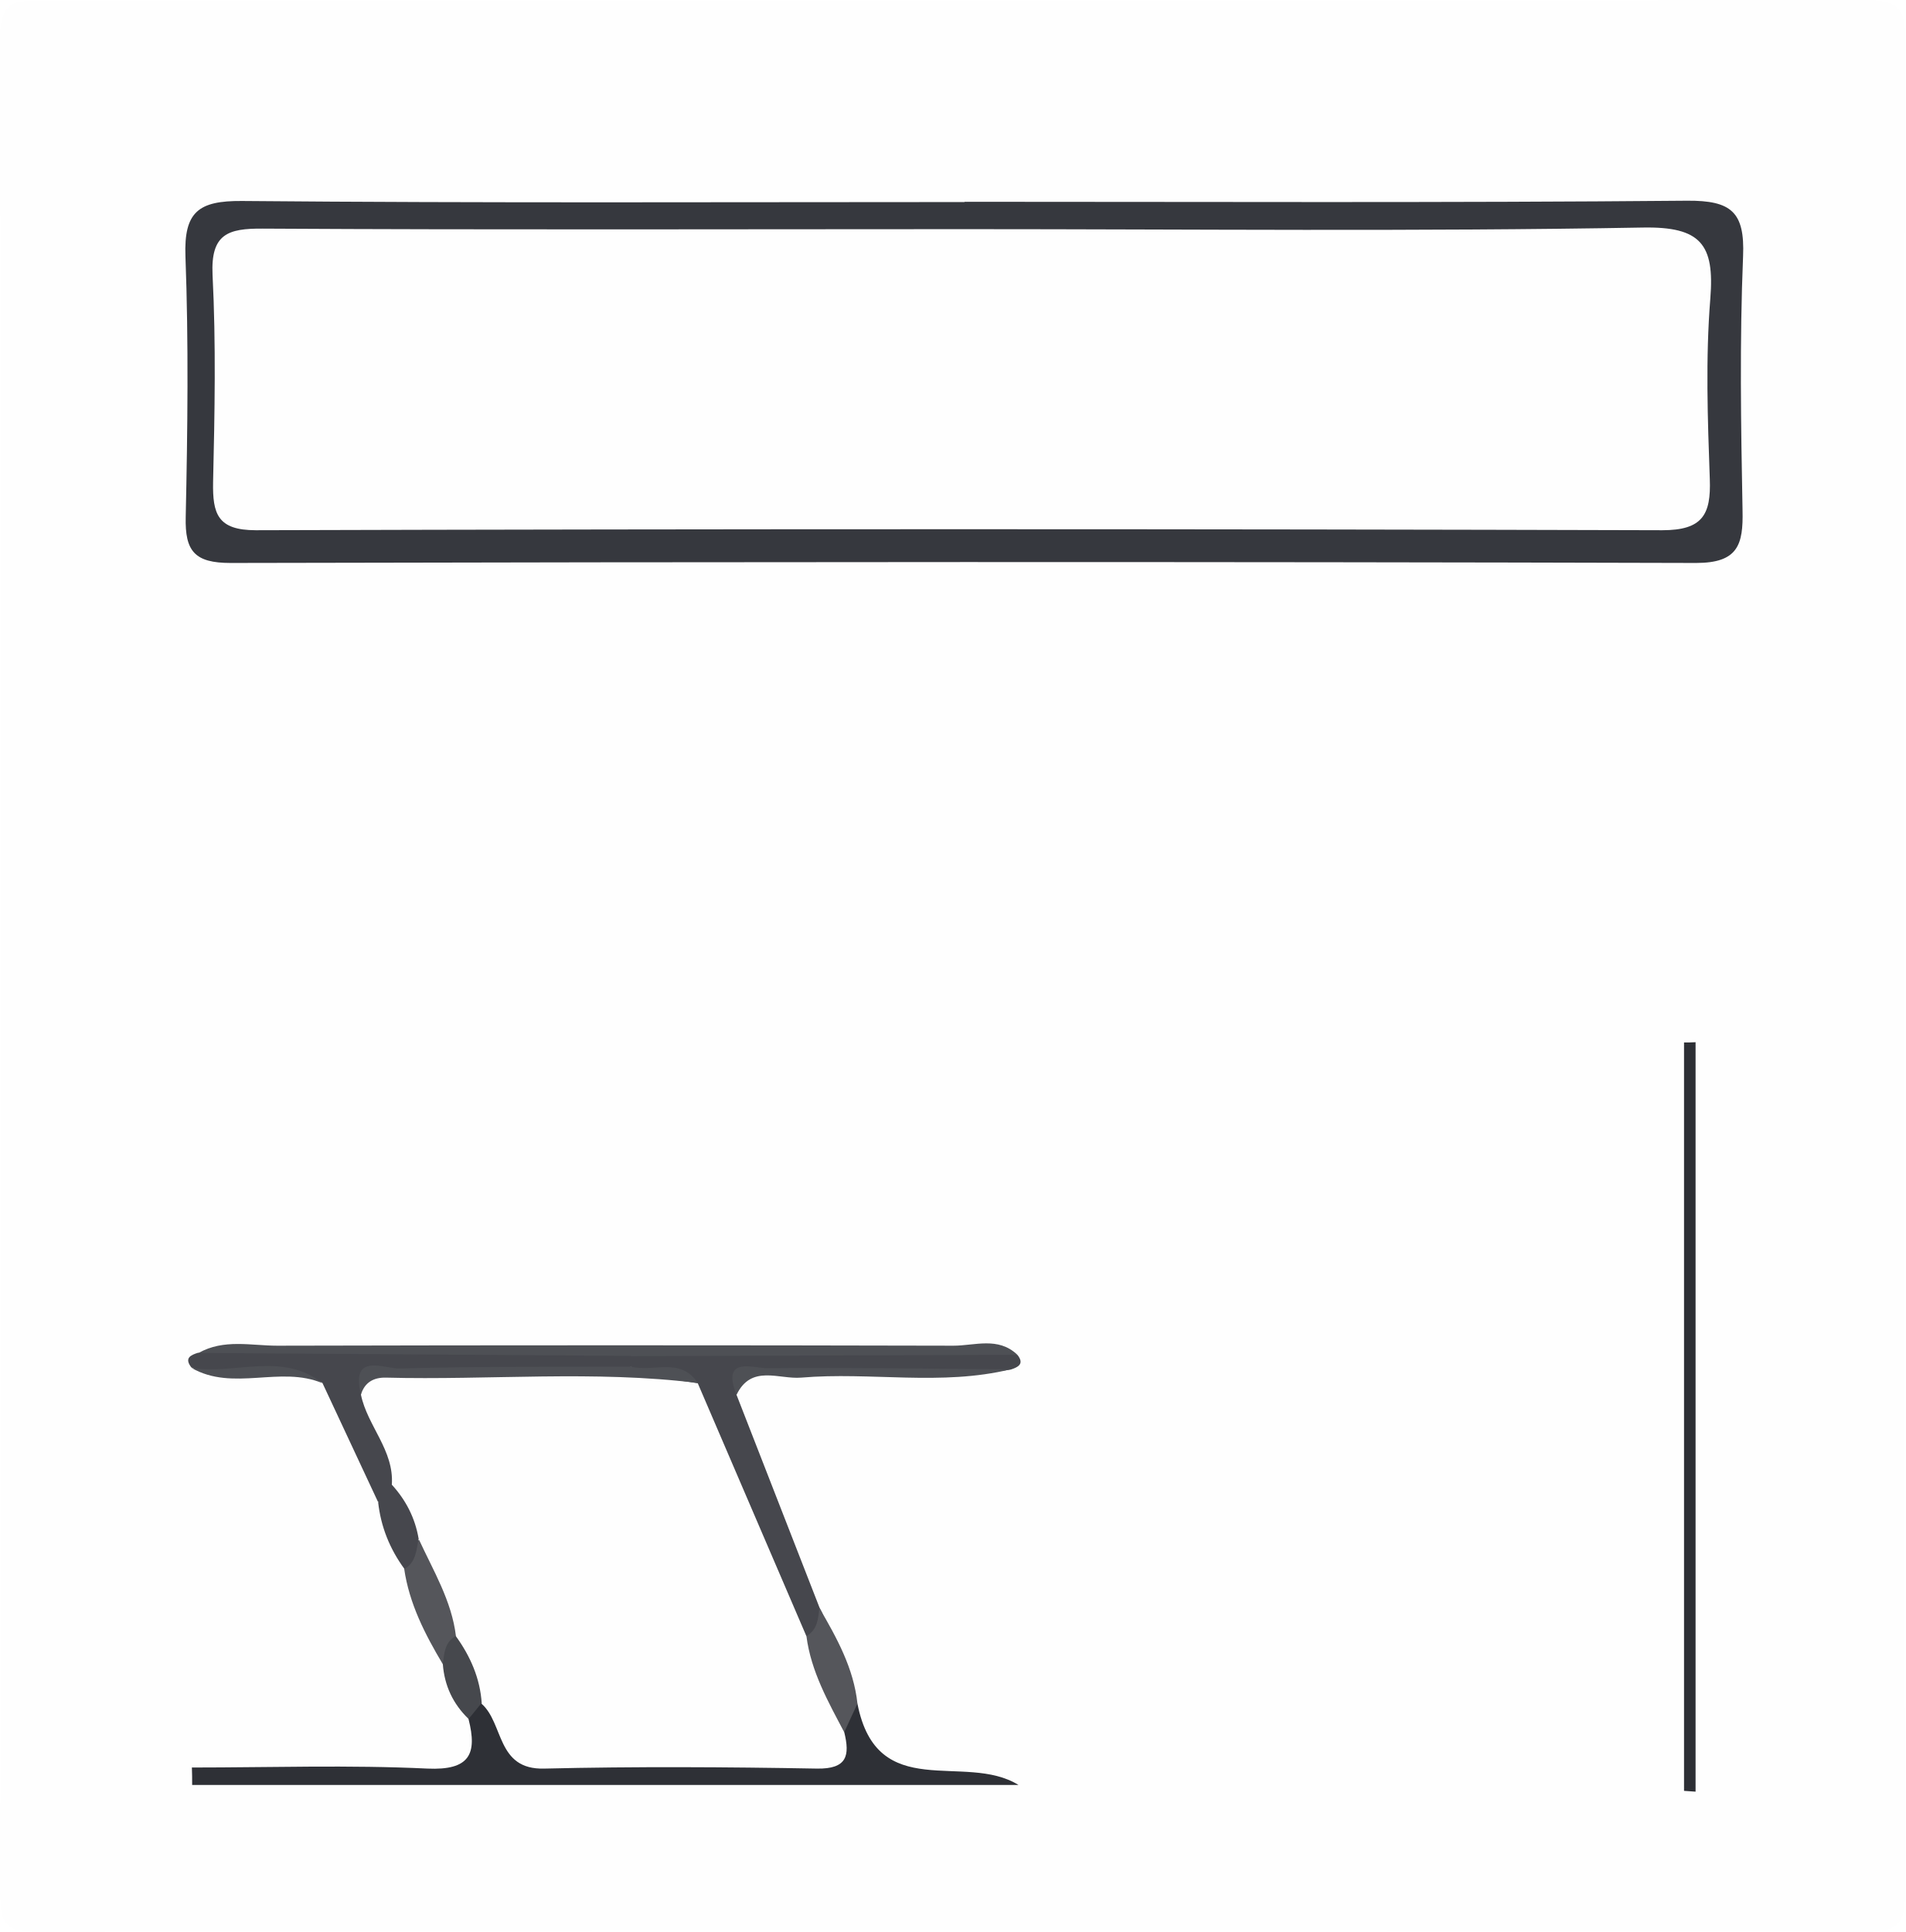
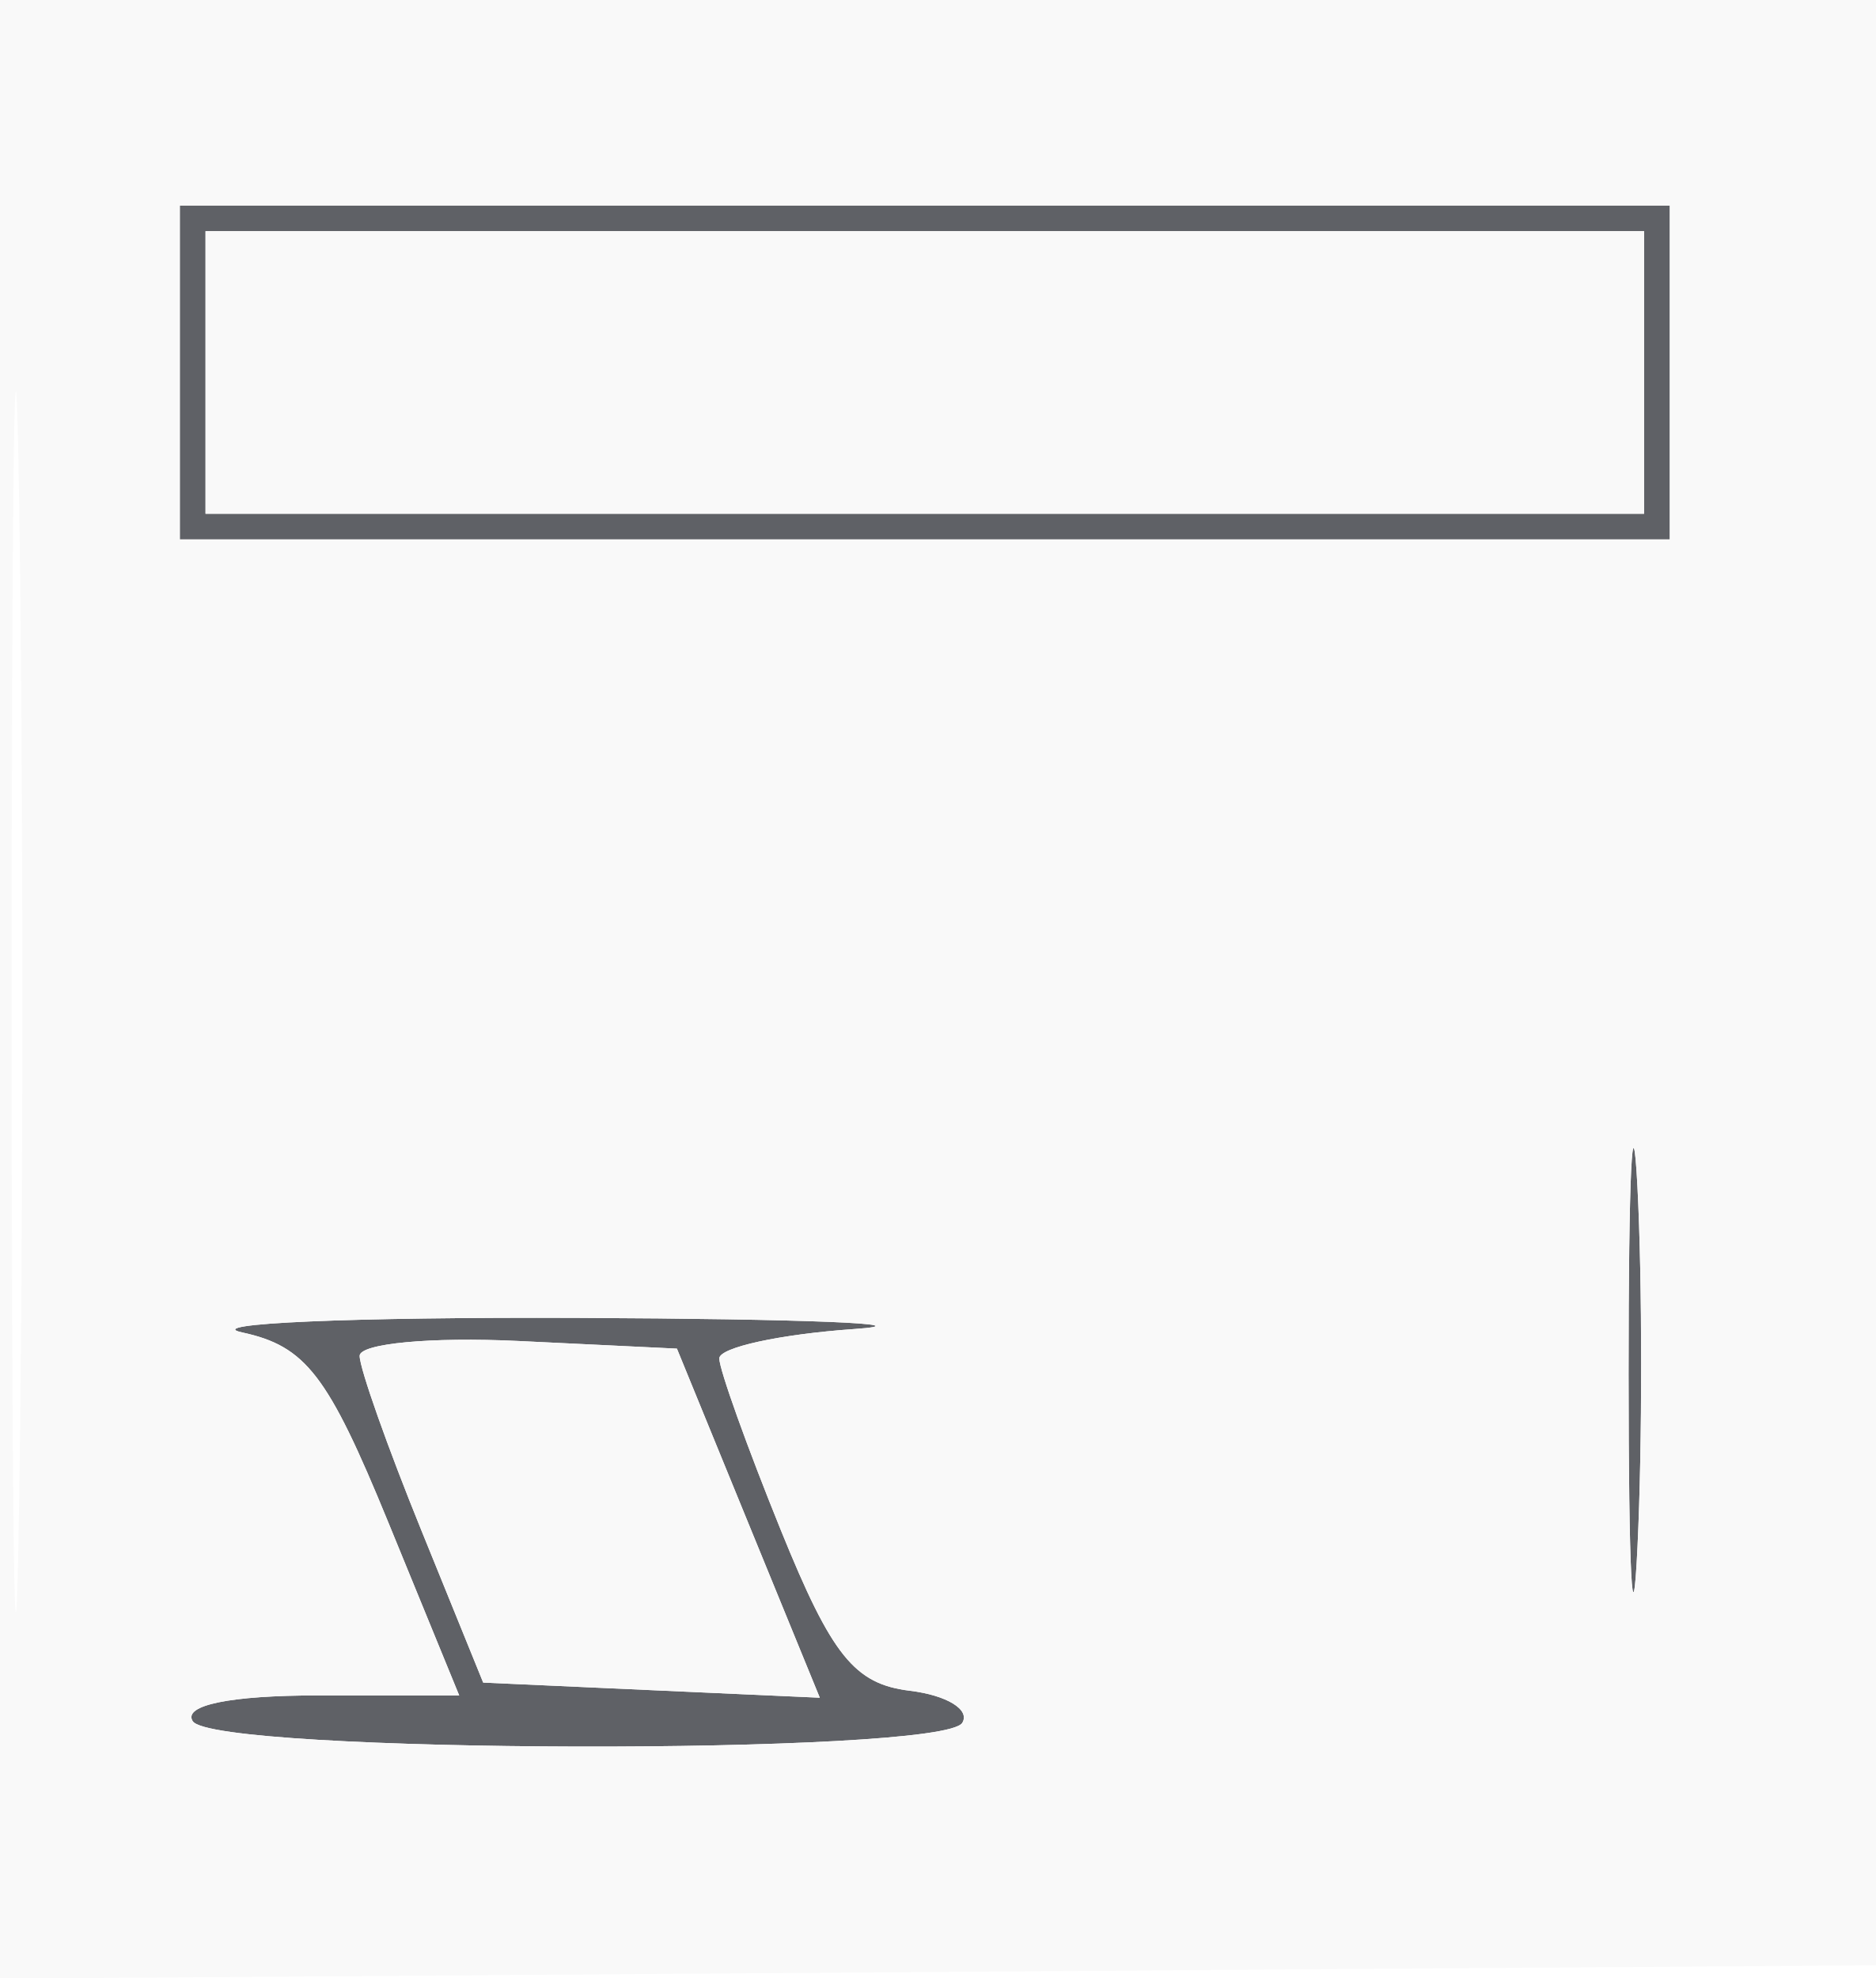
- <svg xmlns="http://www.w3.org/2000/svg" id="Layer_1" data-name="Layer 1" viewBox="0 0 71 72">
-   <defs>
-     <style>
-       .cls-1 {
-         fill: #fefefe;
-       }
- 
-       .cls-2 {
-         fill: #36383e;
-       }
- 
-       .cls-3 {
-         fill: #46484d;
-       }
- 
-       .cls-4 {
-         fill: #46474d;
-       }
- 
-       .cls-5 {
-         fill: #55565b;
-       }
- 
-       .cls-6 {
-         fill: #2d2f35;
-       }
- 
-       .cls-7 {
-         fill: #2e3036;
-       }
- 
-       .cls-8 {
-         fill: #4e5055;
-       }
-     </style>
-   </defs>
-   <path class="cls-1" d="M70.97,35.98c0,11.48-.01,22.96,.02,34.43,0,1.14-.11,1.59-1.47,1.58-22.71-.06-45.41-.05-68.12,0-1.22,0-1.39-.3-1.39-1.43C.05,47.53,.06,24.49,0,1.45,0,0,.56,.02,1.62,.02,24.24,.04,46.87,.05,69.49,0c1.29,0,1.51,.34,1.51,1.55-.05,11.48-.03,22.96-.03,34.43Z" />
-   <path class="cls-2" d="M35.94,7.52c8.98,0,17.96,.04,26.93-.04,1.63-.01,2.15,.41,2.08,2.07-.13,3.15-.08,6.32-.02,9.47,.03,1.28-.17,1.96-1.73,1.96-18.2-.05-36.41-.04-54.61,0-1.34,0-1.7-.44-1.67-1.71,.07-3.24,.11-6.49-.01-9.72-.06-1.66,.49-2.07,2.1-2.06,8.98,.08,17.95,.04,26.93,.04Z" />
-   <path class="cls-7" d="M31.95,63.49c.73,3.74,4,1.79,6,3.03H7.16c0-.22,0-.43-.01-.65,2.93,0,5.86-.1,8.78,.04,1.57,.07,1.86-.54,1.53-1.84-.2-.57,.13-.7,.59-.72,1.56,1.82,3.61,2.22,5.84,1.91,2.31-.32,4.82,.88,6.92-.92,.28-.41,.47-.96,1.13-.85Z" />
-   <path class="cls-6" d="M62.75,66.73v-27.88c.14,0,.28,0,.43-.01v27.93c-.14-.01-.28-.02-.43-.03Z" />
-   <path class="cls-4" d="M27.44,51.97c1.03,2.65,2.07,5.3,3.1,7.95,.31,.54,.3,.97-.38,1.19-1.22-.37-1.4-1.52-1.84-2.48-1-2.17-1.56-4.53-2.9-6.55-.52-.71-1.83-.33-2.02-1.48,.16-.27,.4-.39,.71-.36,4.6,.16,9.21-.32,13.8,.25,.27,.34,.03,.46-.25,.55-2.73,.42-5.48,.03-8.21,.22-.68,.05-1.75-.64-2.01,.72Z" />
-   <path class="cls-8" d="M37.9,50.49c-4.79,.02-9.59,.03-14.38,.05-.53,.47-1.17,.6-1.85,.62-4.4,.14-8.79-.05-13.18-.23-.43-.02-.8-.18-1.09-.51,.94-.53,1.96-.27,2.93-.27,8.4-.02,16.8-.02,25.2,0,.79,0,1.66-.34,2.37,.33Z" />
-   <path class="cls-4" d="M7.4,50.42c5.37,.04,10.75,.07,16.12,.11,0,.13,0,.26,0,.39-.91,1.02-2.15,.61-3.27,.73-1.93,.21-3.94-.5-5.79,.49-.23,1.15,.87,2.12,.43,3.29-.16,.35-.37,.62-.81,.53-.69-1.48-1.38-2.95-2.07-4.43-1.55-.82-3.31,.15-4.88-.57-.27-.35-.03-.46,.26-.55Z" />
-   <path class="cls-8" d="M27.44,51.97c-.58-1.46,.66-.97,1.17-.98,3.02-.03,6.03,.02,9.05,.04-2.59,.63-5.21,.09-7.81,.31-.82,.07-1.85-.5-2.4,.63Z" />
-   <path class="cls-5" d="M16.5,62.02c-.66-1.11-1.25-2.25-1.44-3.56,.22-.38,.04-1.01,.7-1.1,1.21,.86,1.52,2.11,1.57,3.49-.13,.5-.36,.92-.84,1.17Z" />
-   <path class="cls-5" d="M30.05,60.97c.41-.23,.44-.65,.48-1.05,.65,1.12,1.28,2.25,1.42,3.57-.16,.35-.33,.7-.49,1.06-1.44-.81-1.98-1.98-1.41-3.58Z" />
-   <path class="cls-4" d="M15.6,57.35c-.09,.41-.09,.87-.53,1.12-.55-.75-.88-1.58-.98-2.49,.17-.21,.34-.43,.52-.64,1.06,.31,1.39,.99,1,2.02Z" />
-   <path class="cls-3" d="M16.5,62.02c.05-.4,.07-.82,.48-1.05,1.09,.54,1.72,1.25,.96,2.5-.16,.2-.32,.4-.48,.59-.58-.56-.9-1.24-.96-2.05Z" />
-   <path class="cls-8" d="M7.14,50.98c1.62,.26,3.37-.62,4.88,.57-1.57-.67-3.33,.32-4.88-.57Z" />
-   <path class="cls-1" d="M36.01,8.54c8.4,0,16.8,.09,25.2-.06,2.17-.04,2.68,.63,2.52,2.64-.18,2.23-.1,4.49-.02,6.73,.05,1.33-.27,1.91-1.77,1.91-17.47-.05-34.94-.05-52.41,0-1.43,0-1.61-.62-1.59-1.79,.06-2.58,.11-5.16-.02-7.73-.07-1.52,.57-1.73,1.87-1.72,8.73,.05,17.47,.02,26.2,.02Z" />
-   <path class="cls-1" d="M17.95,63.48c-.06-.93-.42-1.75-.96-2.5-.16-1.33-.85-2.45-1.39-3.63-.13-.77-.47-1.44-1-2.02,.09-1.28-.91-2.19-1.15-3.35,0-.37,.18-.7,.54-.69,4,.09,8.02-.4,12.01,.26,1.35,3.14,2.7,6.29,4.05,9.43,.17,1.31,.81,2.44,1.41,3.58,.21,.86,.11,1.37-1.02,1.35-3.38-.06-6.77-.08-10.16,0-1.79,.05-1.5-1.69-2.34-2.42Z" />
-   <path class="cls-8" d="M26,51.54c-3.87-.48-7.75-.1-11.62-.2-.45-.01-.79,.17-.93,.63-.4-1.58,.87-.96,1.43-.97,2.88-.08,5.76-.06,8.64-.07,.82,.22,1.84-.37,2.48,.61Z" />
+ <svg xmlns="http://www.w3.org/2000/svg" width="73" height="77" viewBox="0 0 73 77" version="1.1">
+   <path d="M 7 14.500 L 7 21 36 21 L 65 21 65 14.500 L 65 8 36 8 L 7 8 7 14.500 M 8 14.500 L 8 20 36 20 L 64 20 64 14.500 L 64 9 36 9 L 8 9 8 14.500 M 63.395 53.500 C 63.396 61.200, 63.553 64.218, 63.743 60.206 C 63.934 56.195, 63.932 49.895, 63.741 46.206 C 63.549 42.518, 63.393 45.800, 63.395 53.500 M 9.422 51.868 C 11.902 52.404, 12.763 53.522, 15.110 59.250 L 17.875 66 12.379 66 C 8.969 66, 7.117 66.380, 7.500 67 C 8.290 68.278, 36.670 68.342, 37.458 67.068 C 37.775 66.555, 36.857 65.993, 35.418 65.818 C 33.264 65.556, 32.379 64.456, 30.401 59.580 C 29.081 56.324, 28 53.310, 28 52.882 C 28 52.455, 30.362 51.939, 33.250 51.737 C 36.138 51.535, 31.300 51.340, 22.500 51.303 C 13.700 51.267, 7.815 51.521, 9.422 51.868 M 14 52.782 C 14 53.265, 15.082 56.324, 16.405 59.580 L 18.809 65.500 25.361 65.795 L 31.912 66.089 29.131 59.295 L 26.351 52.500 20.175 52.202 C 16.779 52.039, 14 52.300, 14 52.782" stroke="none" fill="#5f6166" fill-rule="evenodd" />
+   <path d="M -0 38.512 L -0 77.025 36.750 76.762 L 73.500 76.500 73.762 38.250 L 74.024 0 37.012 0 L 0 0 -0 38.512 M 0.454 39 C 0.454 60.175, 0.587 68.838, 0.749 58.250 C 0.911 47.663, 0.911 30.338, 0.749 19.750 C 0.587 9.163, 0.454 17.825, 0.454 39 M 7 14.500 L 7 21 36 21 L 65 21 65 14.500 L 65 8 36 8 L 7 8 7 14.500 M 8 14.500 L 8 20 36 20 L 64 20 64 14.500 L 64 9 36 9 L 8 9 8 14.500 M 63.395 53.500 C 63.396 61.200, 63.553 64.218, 63.743 60.206 C 63.934 56.195, 63.932 49.895, 63.741 46.206 C 63.549 42.518, 63.393 45.800, 63.395 53.500 M 9.422 51.868 C 11.902 52.404, 12.763 53.522, 15.110 59.250 L 17.875 66 12.379 66 C 8.969 66, 7.117 66.380, 7.500 67 C 8.290 68.278, 36.670 68.342, 37.458 67.068 C 37.775 66.555, 36.857 65.993, 35.418 65.818 C 33.264 65.556, 32.379 64.456, 30.401 59.580 C 29.081 56.324, 28 53.310, 28 52.882 C 28 52.455, 30.362 51.939, 33.250 51.737 C 36.138 51.535, 31.300 51.340, 22.500 51.303 C 13.700 51.267, 7.815 51.521, 9.422 51.868 M 14 52.782 C 14 53.265, 15.082 56.324, 16.405 59.580 L 18.809 65.500 25.361 65.795 L 31.912 66.089 29.131 59.295 L 26.351 52.500 20.175 52.202 C 16.779 52.039, 14 52.300, 14 52.782" stroke="none" fill="#f9f9f9" fill-rule="evenodd" />
</svg>
